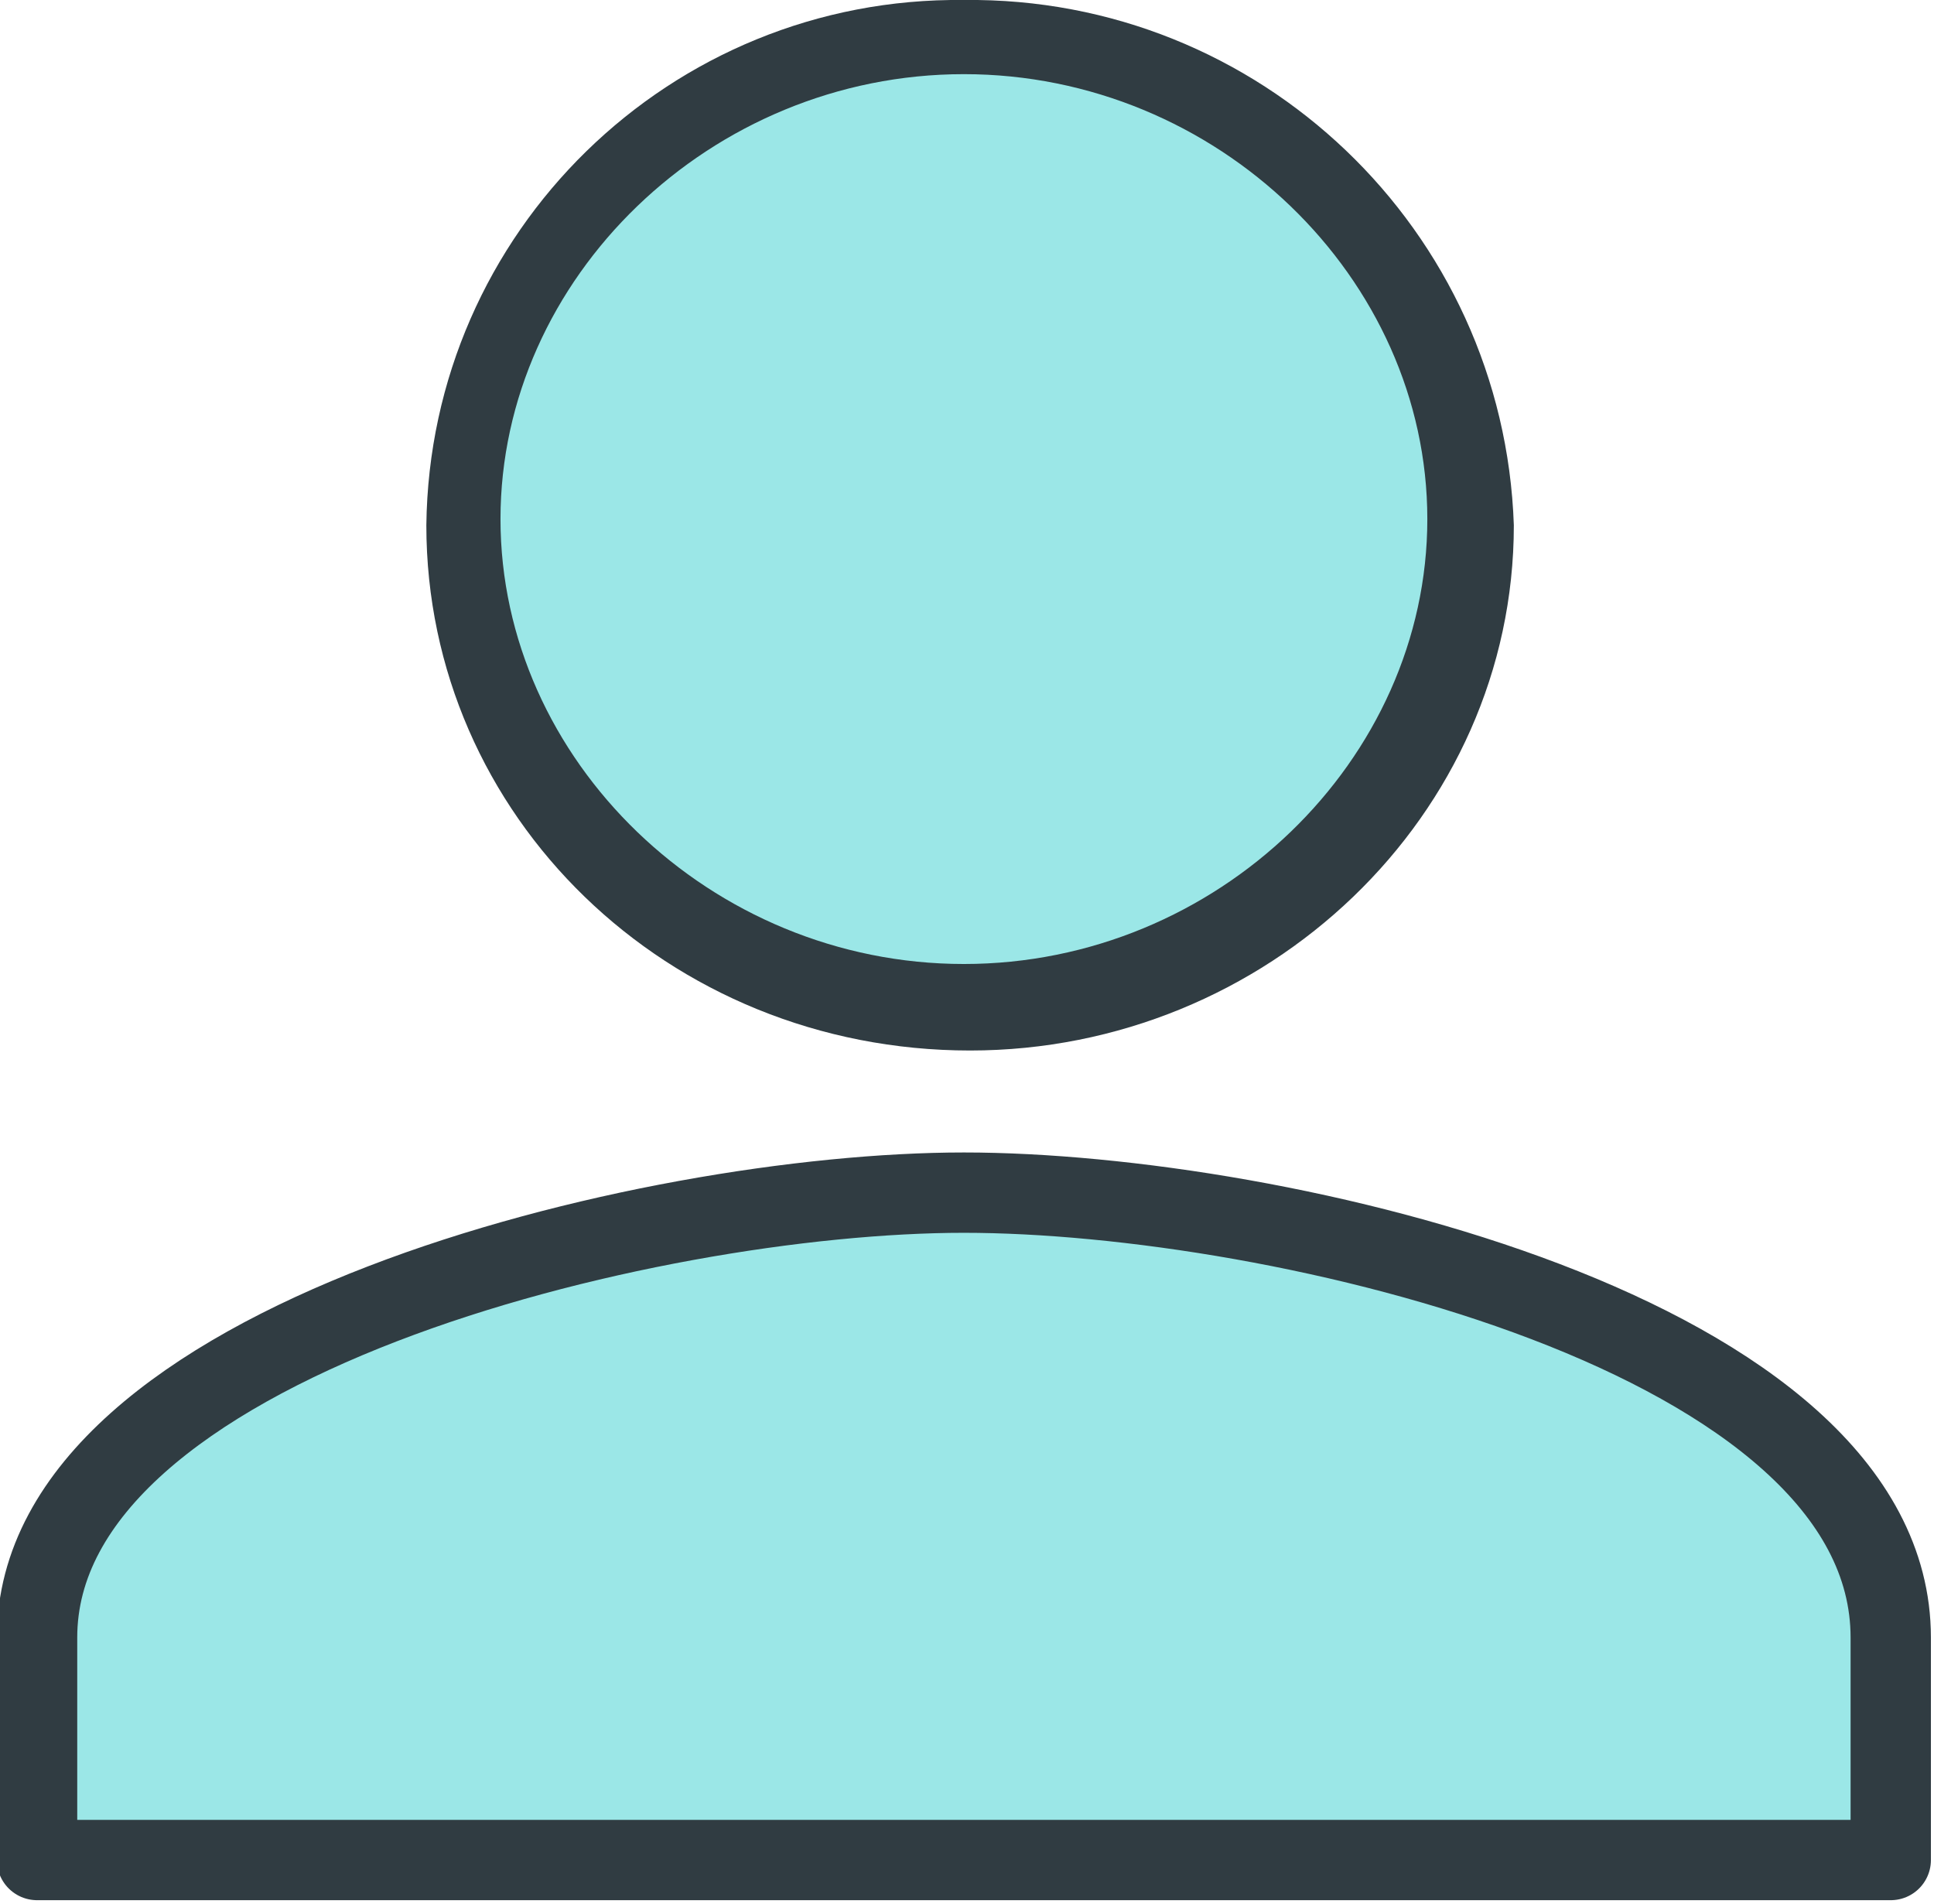
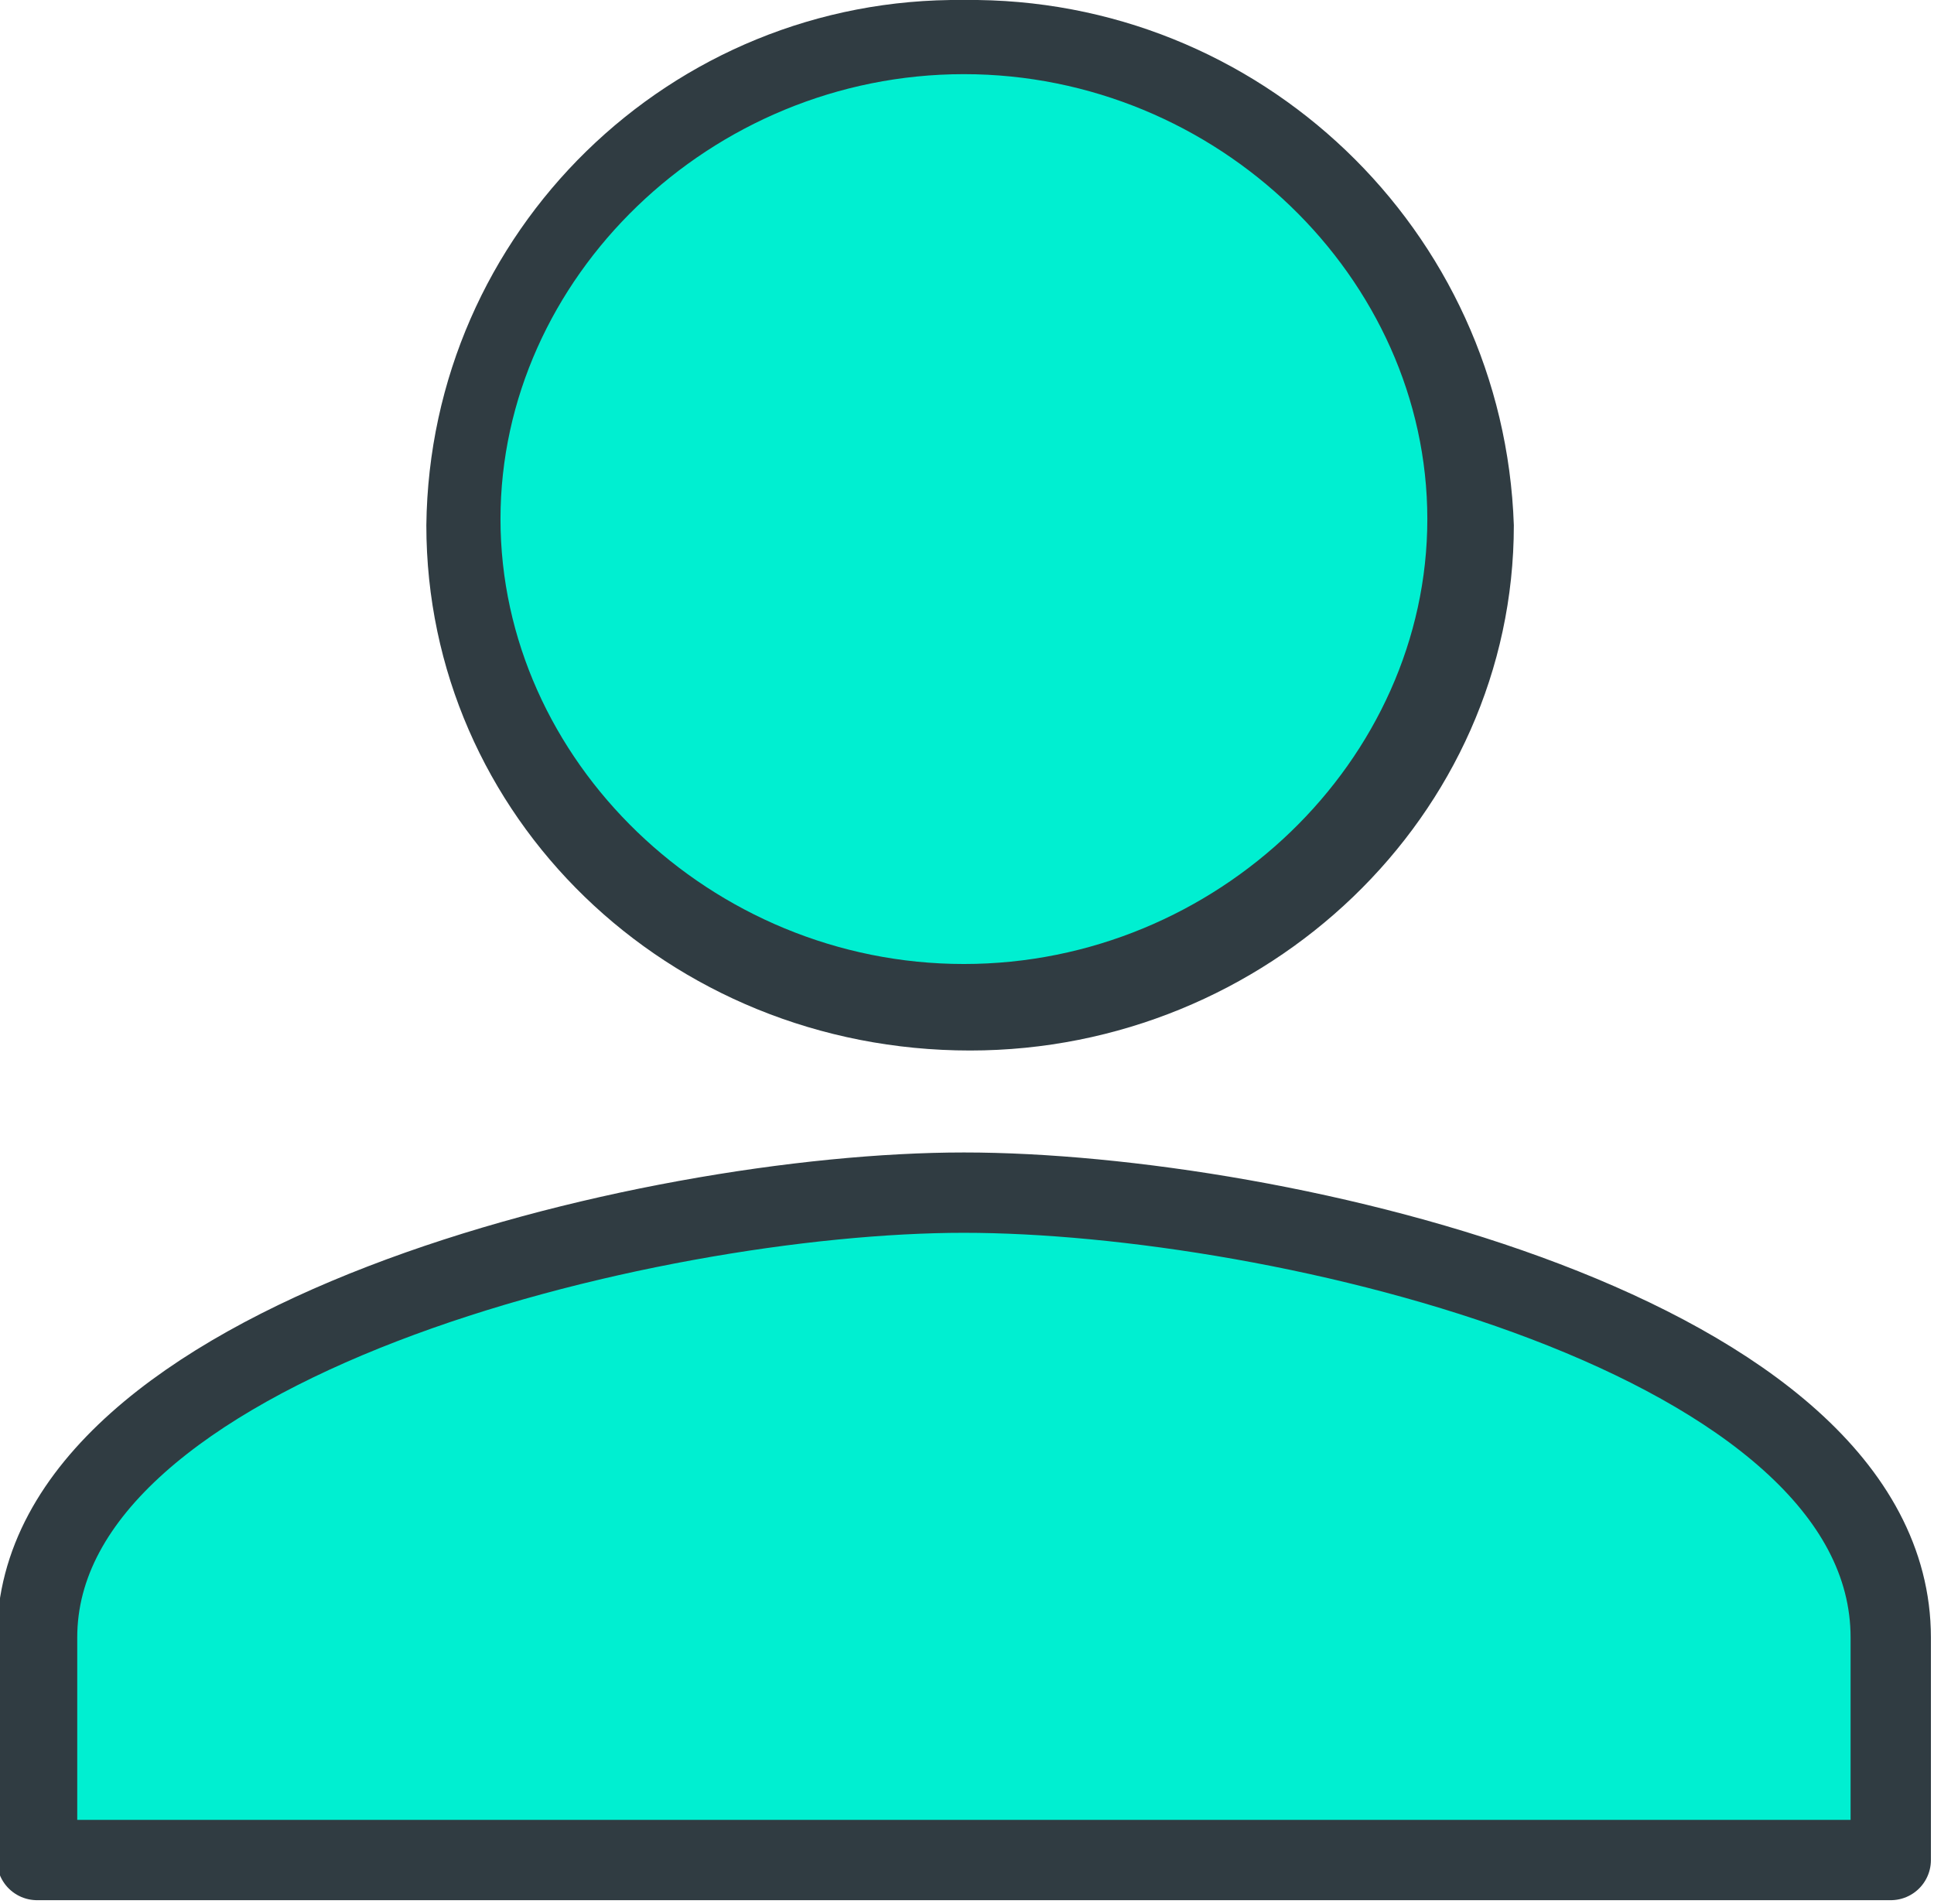
<svg xmlns="http://www.w3.org/2000/svg" width="31.3" height="30.8" viewBox="240.4 240.3 31.3 30.8">
-   <path fill="#9BE7E7" d="M256 256.6c-4.5 0-8.1-3.5-8.1-7.9s3.6-7.9 8.1-7.9 8.1 3.5 8.1 7.9-3.6 7.9-8.1 7.9z" />
+   <path fill="#00efd1" d="M256 256.6c-4.5 0-8.1-3.5-8.1-7.9s3.6-7.9 8.1-7.9 8.1 3.5 8.1 7.9-3.6 7.9-8.1 7.9z" />
  <path fill="#303c42" d="M256 241.5c4.1 0 7.5 3.3 7.5 7.2s-3.4 7.2-7.5 7.2-7.5-3.3-7.5-7.2 3.4-7.2 7.5-7.2m0-1.2a8.6 8.6 0 00-8.7 8.5c0 4.7 3.9 8.5 8.8 8.5 4.8 0 8.8-3.8 8.8-8.5a8.8 8.8 0 00-8.9-8.5z" />
-   <path fill="#9BE7E7" stroke="#303c42" stroke-width="1.3" stroke-linejoin="round" stroke-miterlimit="10" d="M256 259.6c-5.1 0-15 2.4-15 7.2v3.6h30v-3.6c0-4.9-9.9-7.2-15-7.2z" />
+   <path fill="#00efd1" stroke="#303c42" stroke-width="1.3" stroke-linejoin="round" stroke-miterlimit="10" d="M256 259.6c-5.1 0-15 2.4-15 7.2v3.6h30v-3.6c0-4.9-9.9-7.2-15-7.2z" />
</svg>
